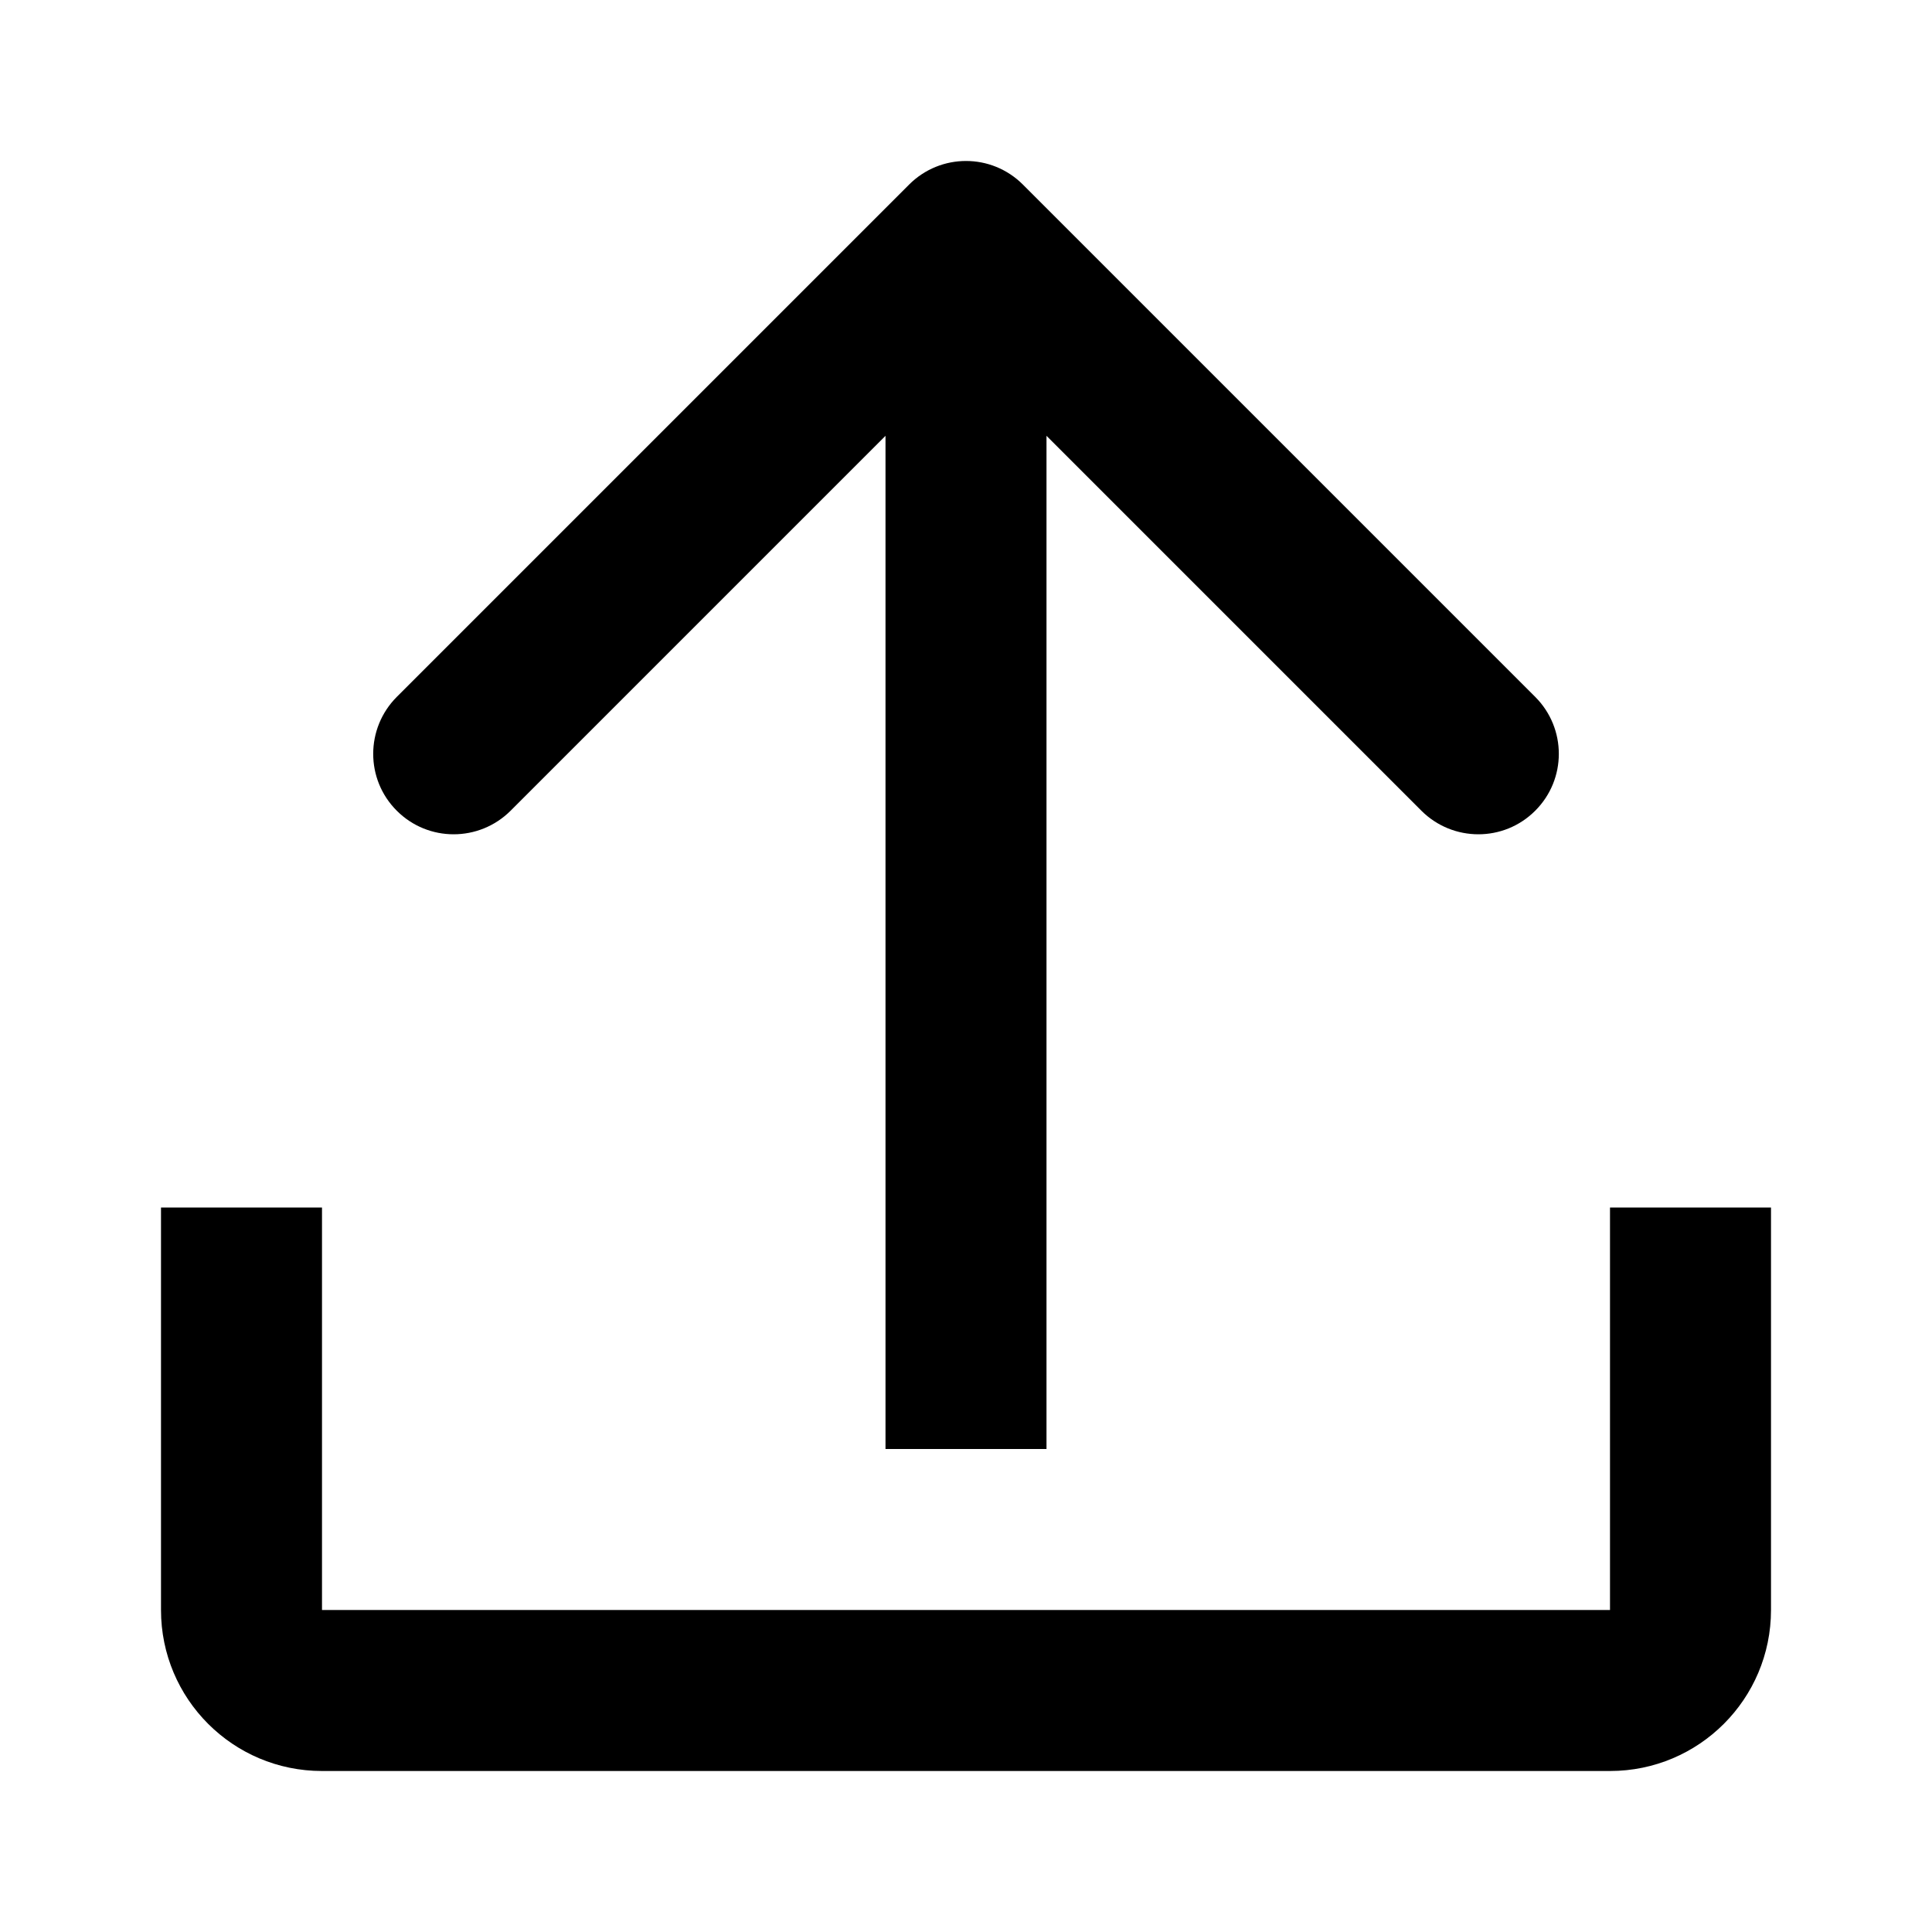
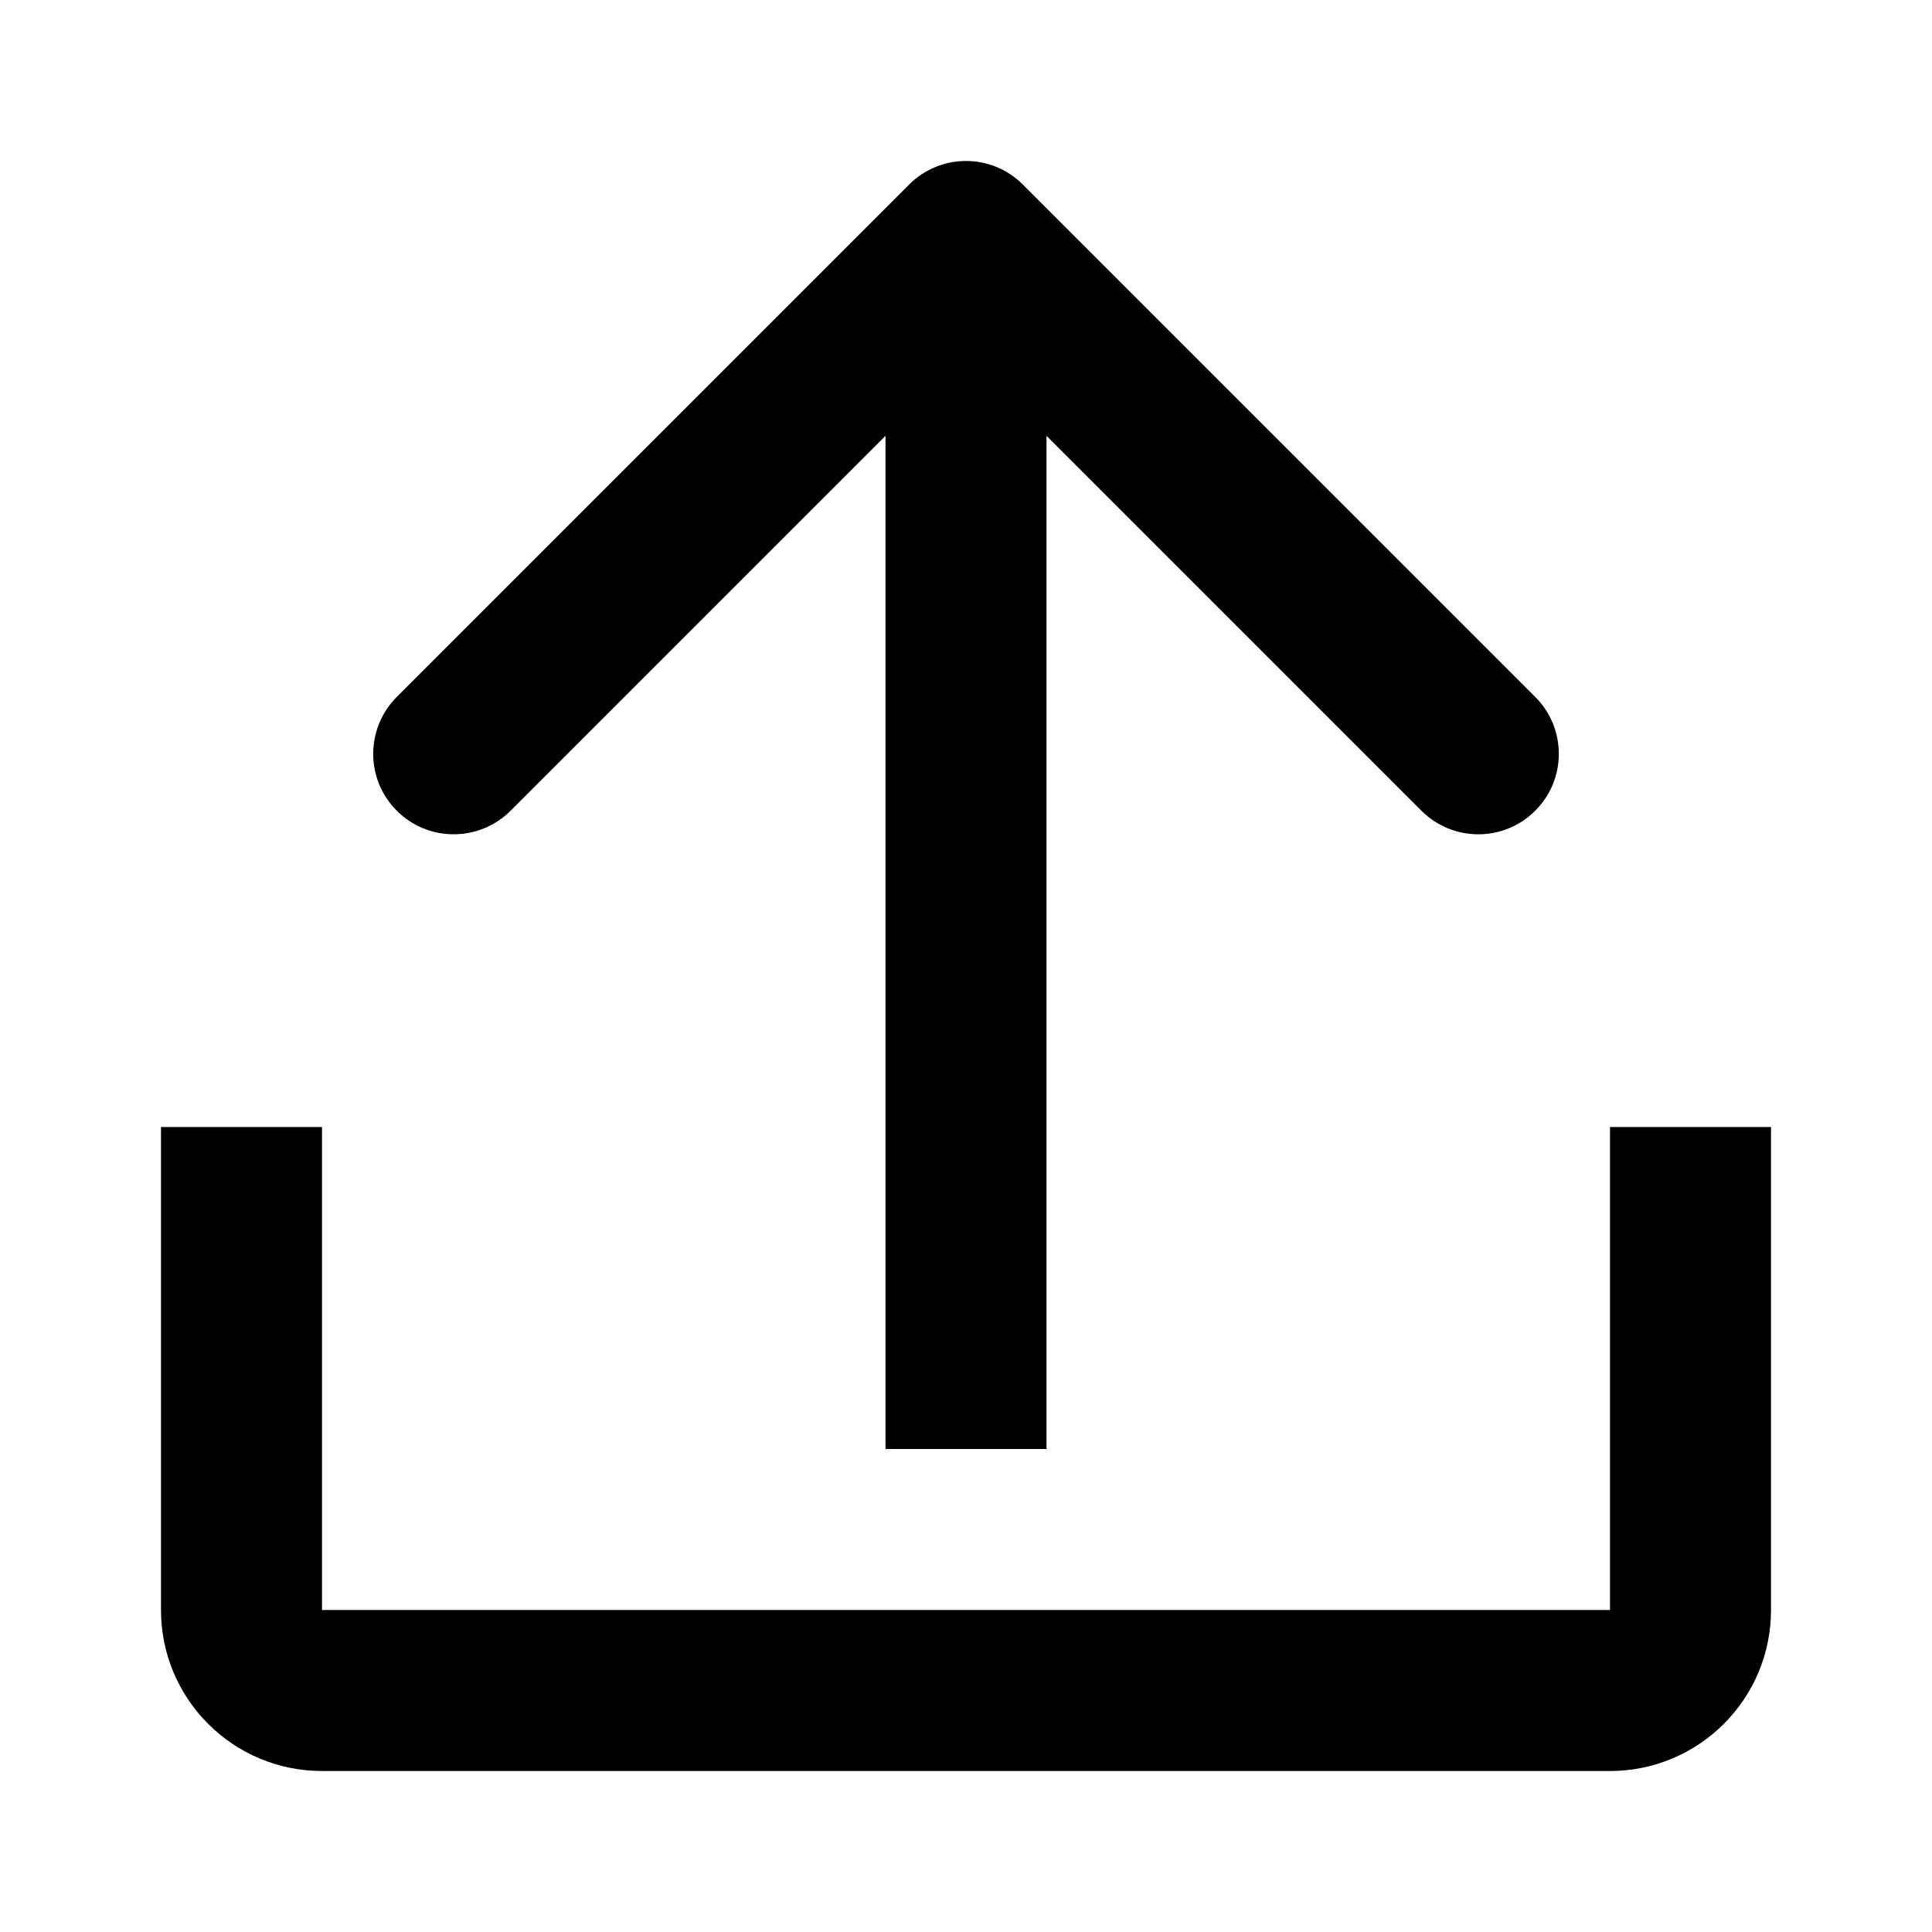
<svg xmlns="http://www.w3.org/2000/svg" width="24" height="24" viewBox="0 0 24 24" fill="none">
  <rect width="24" height="24" fill="white" />
-   <path d="M4 15V20H20V15H22V20C22 21.105 21.105 22 20 22H4C2.895 22 2 21.105 2 20V15H4Z" fill="black" />
+   <path d="M4 14V20H20V14H22V20C22 21.105 21.105 22 20 22H4C2.895 22 2 21.105 2 20V14H4Z" fill="black" />
  <path d="M11.293 2.293C11.684 1.902 12.316 1.902 12.707 2.293L19.071 8.657C19.462 9.048 19.462 9.681 19.071 10.071C18.681 10.462 18.048 10.461 17.657 10.071L13 5.414V18H11V5.414L6.343 10.071C5.952 10.461 5.319 10.462 4.929 10.071C4.538 9.681 4.539 9.048 4.929 8.657L11.293 2.293Z" fill="black" />
</svg>
